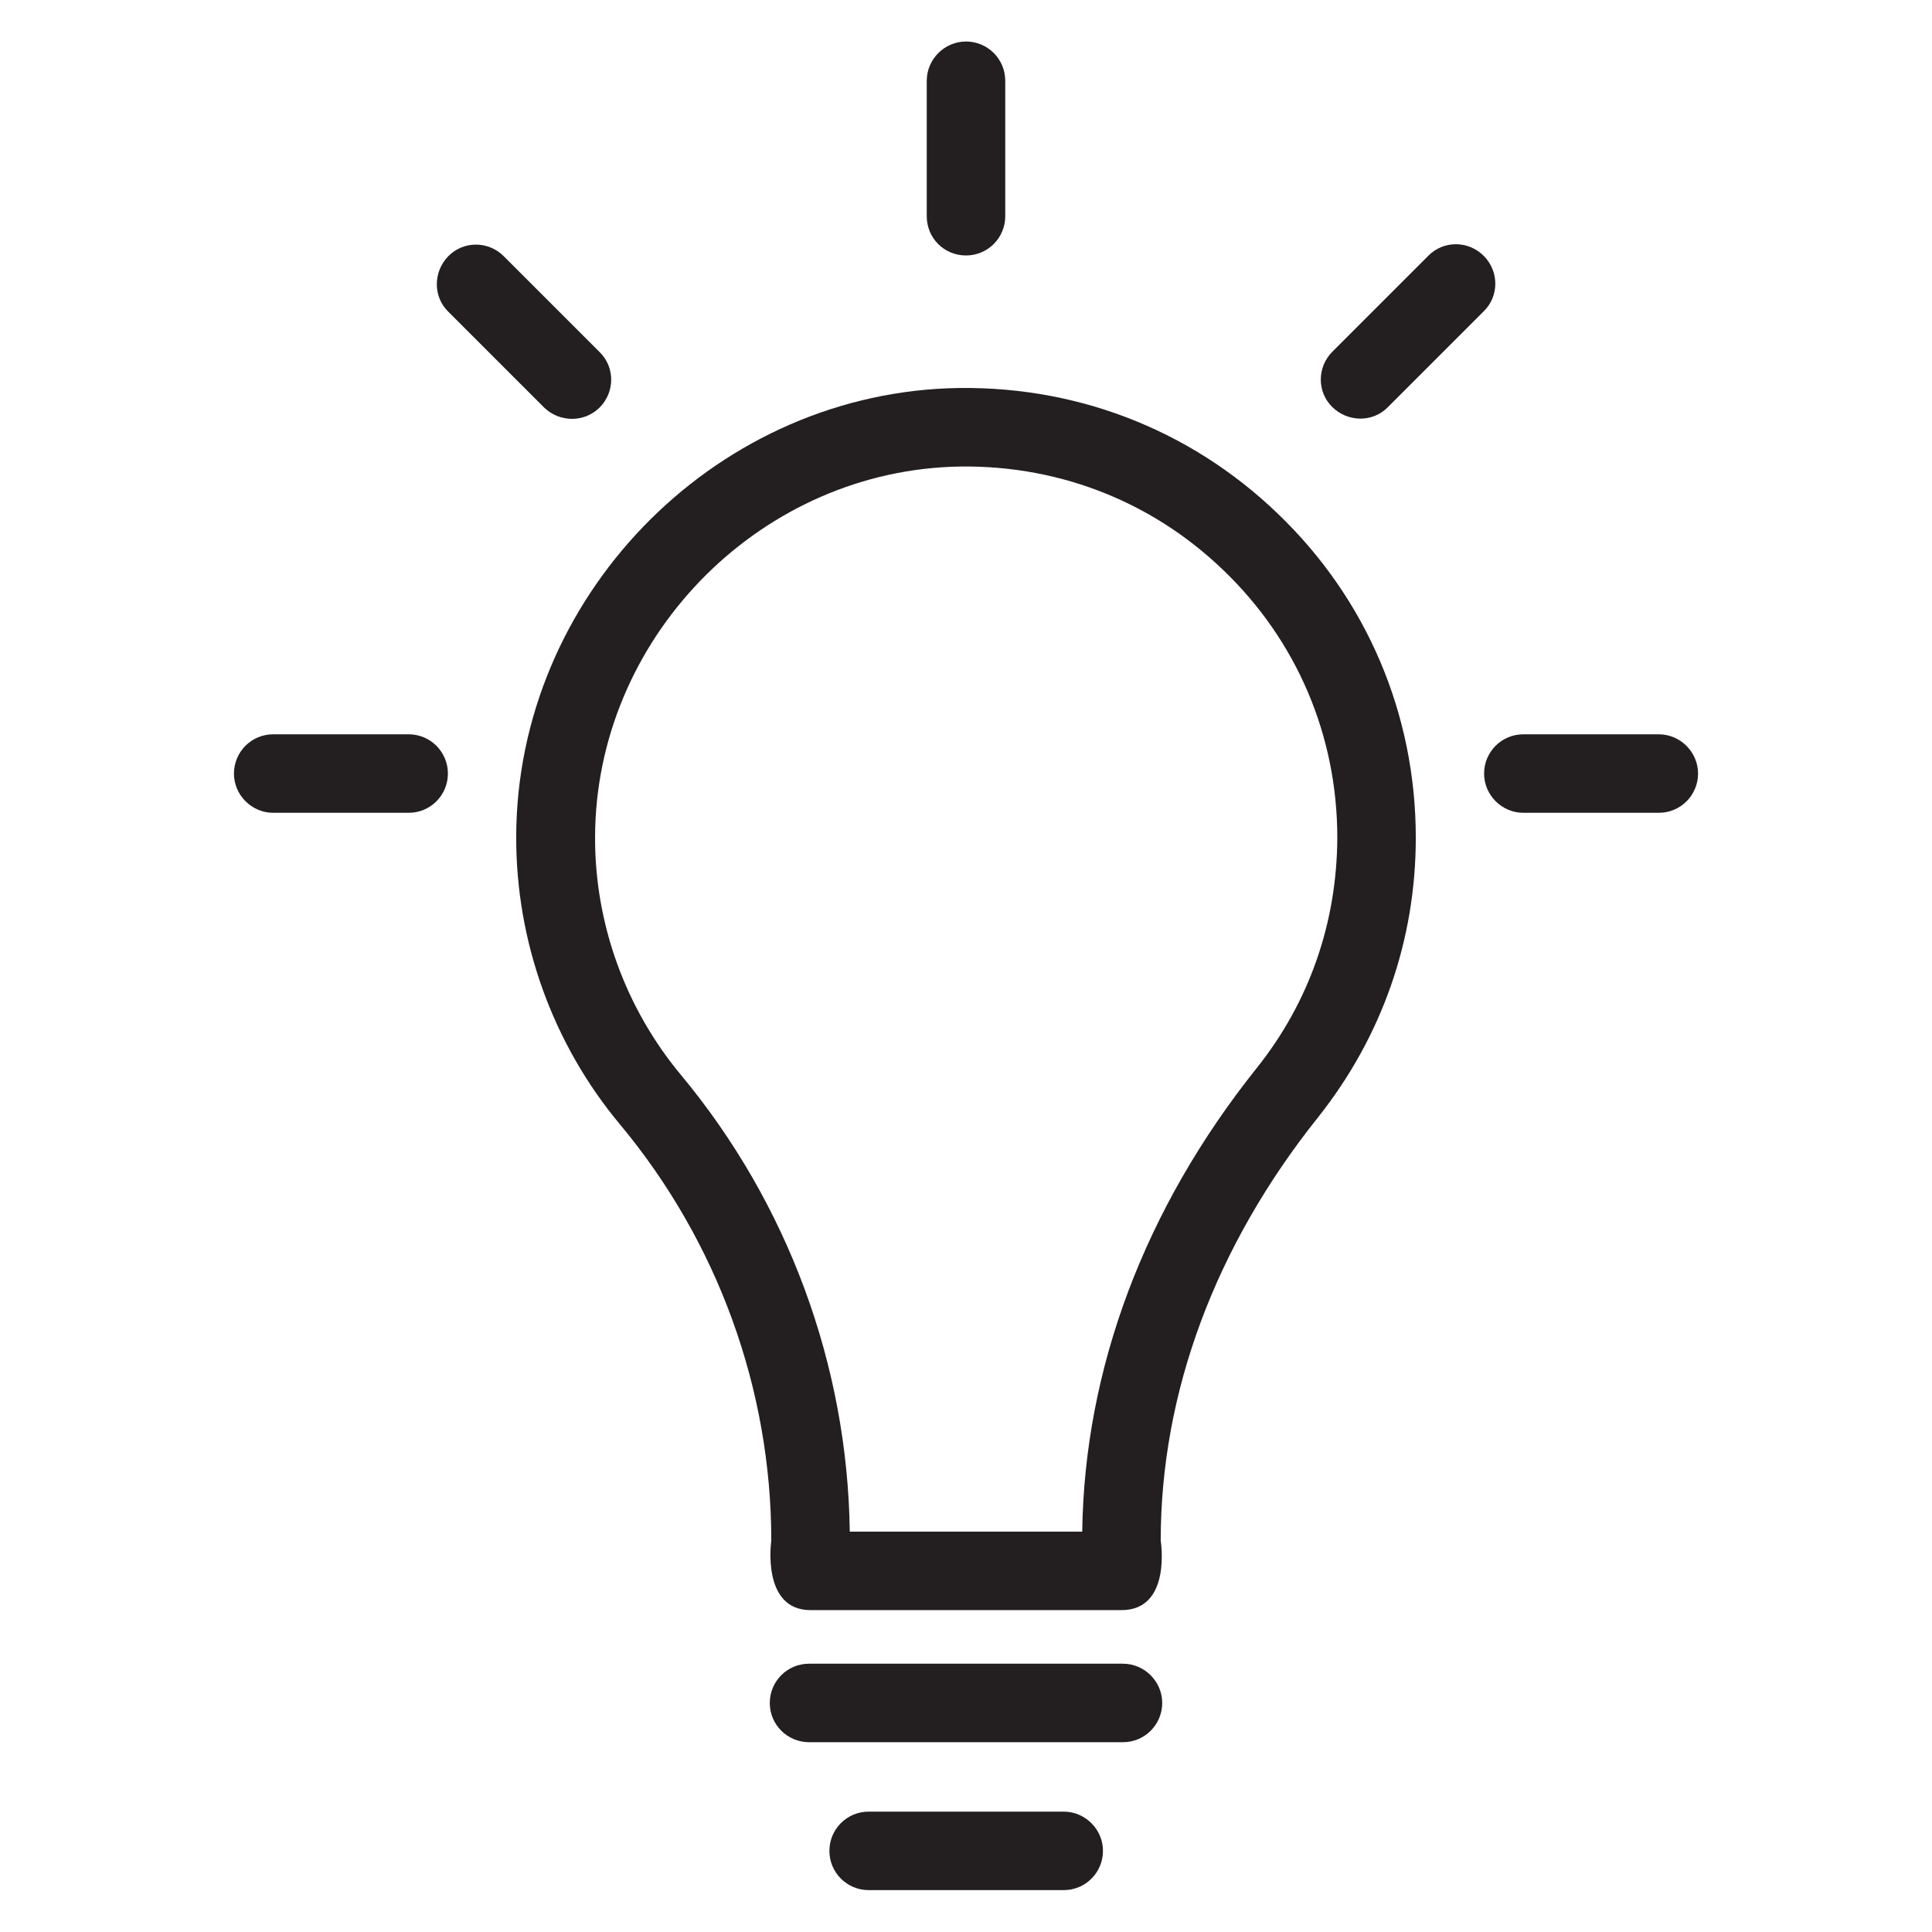
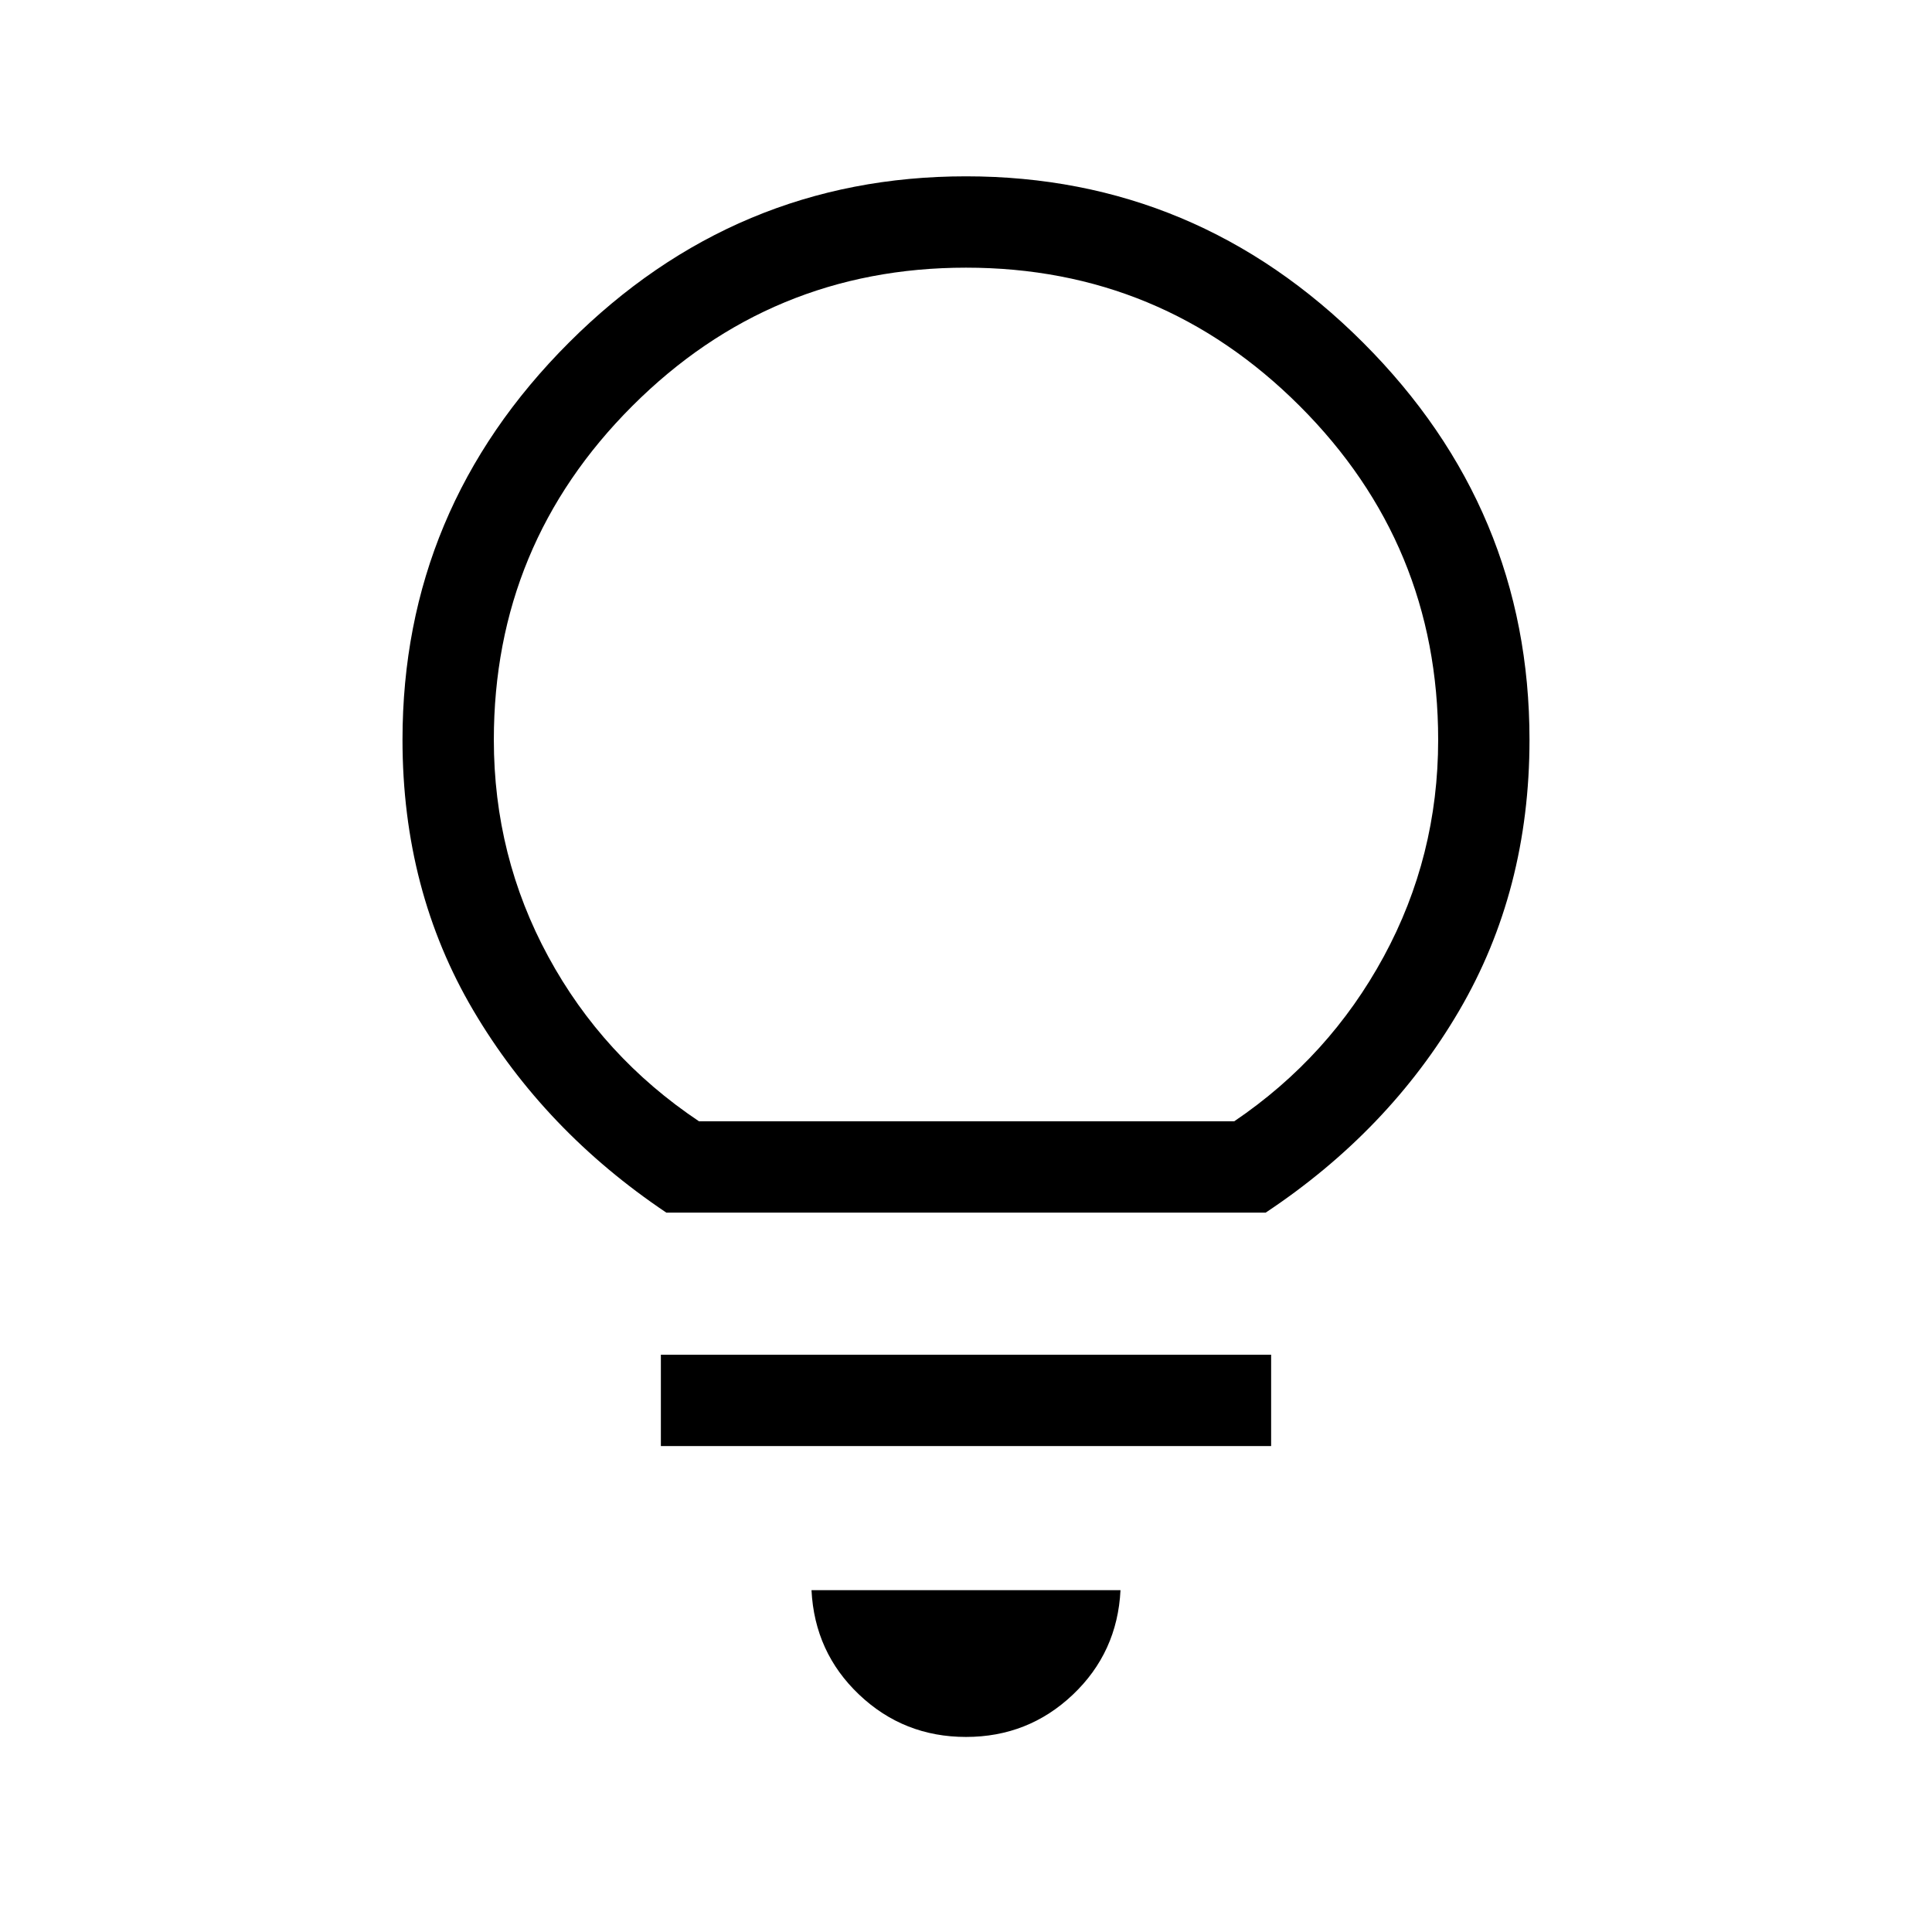
- <svg xmlns="http://www.w3.org/2000/svg" version="1.1" viewBox="0 0 512 512" enable-background="new 0 0 512 512">
-   <g>
-     <g fill="#231F20">
-       <path d="m338.6,136.1c-23.6-22.7-54.6-34.4-87.4-33.2-62.9,2.5-114.2,55.7-114.4,118.7-0.1,27.9 9.7,55.1 27.6,76.5 25.8,31 40,70.1 40,110.2 0,0-2.7,18.4 10.4,18.4h82.4c13.4,0 10.4-18.4 10.4-18.4 0-39.2 14.4-78 41.7-112.2 16.9-21.3 25.9-46.9 25.9-74.1 0-32.7-13-63.3-36.6-85.9zm-5.6,147c-29.7,37.2-45.6,79.6-46.2,122.8h-61.6c-0.6-44.1-16.4-87-44.8-121.1-14.7-17.7-22.8-40.1-22.7-63.1 0.2-52 42.5-95.9 94.4-98 27.1-1 52.7,8.7 72.1,27.4 19.5,18.7 30.2,43.9 30.2,70.9-0.1,22.5-7.4,43.6-21.4,61.1z" />
-       <path d="m393.2,67.8c-4.1-4.1-10.7-4.1-14.7,0l-25.4,25.4c-4.1,4.1-4.1,10.7 0,14.7s10.7,4.1 14.7,0l25.4-25.4c4.1-4 4.1-10.6 0-14.7z" />
-       <path d="m297.6,440.9h-83.2c-5.8,0-10.4,4.7-10.4,10.4 0,5.8 4.7,10.4 10.4,10.4h83.2c5.8,0 10.4-4.7 10.4-10.4 0-5.7-4.7-10.4-10.4-10.4z" />
-       <path d="m281.9,480.1h-51.7c-5.8,0-10.4,4.7-10.4,10.4 0,5.8 4.7,10.4 10.4,10.4h51.7c5.8,0 10.4-4.7 10.4-10.4 5.68434e-14-5.7-4.7-10.4-10.4-10.4z" />
-       <path d="M256,67.7c5.8,0,10.4-4.7,10.4-10.4V21.4c0-5.8-4.7-10.4-10.4-10.4s-10.4,4.7-10.4,10.4v35.9    C245.6,63.1,250.2,67.7,256,67.7z" />
-       <path d="m158.9,108c4.1-4.1 4.1-10.7 0-14.7l-25.4-25.4c-4.1-4.1-10.7-4.1-14.7,0s-4.1,10.7 0,14.7l25.4,25.4c4.1,4 10.7,4 14.7,0z" />
-       <path d="m439.6,194.6h-35.9c-5.8,0-10.4,4.7-10.4,10.4s4.7,10.4 10.4,10.4h35.9c5.8,0 10.4-4.7 10.4-10.4s-4.7-10.4-10.4-10.4z" />
-       <path d="m108.3,194.6h-35.9c-5.8,0-10.4,4.7-10.4,10.4s4.7,10.4 10.4,10.4h35.9c5.8,0 10.4-4.7 10.4-10.4s-4.6-10.4-10.4-10.4z" />
-     </g>
-   </g>
+ <svg xmlns="http://www.w3.org/2000/svg" height="48" viewBox="0 -960 960 960" width="48">
+   <path d="M480-96.924q-30.923 0-53.077-21-22.153-21-23.692-51.923h153.538q-1.539 30.923-23.692 51.923-22.154 21-53.077 21ZM328.385-241.463v-45.383h303.23v45.383h-303.23Zm2.693-116q-60.615-40.692-95.846-100.384t-35.231-134.537q0-114.692 82.654-197.345Q365.308-872.383 480-872.383t197.345 82.654q82.654 82.653 82.654 197.345 0 74.845-34.923 134.537-34.923 59.692-96.154 100.384H331.078Zm16.23-45.383h265.999q47.231-32 74.27-81.846 27.038-49.846 27.038-107.692 0-97.077-68.769-165.846T480-826.999q-97.077 0-165.846 68.769t-68.769 165.846q0 57.846 27.038 107.692 27.039 49.846 74.885 81.846Zm132.692 0Z" />
</svg>
